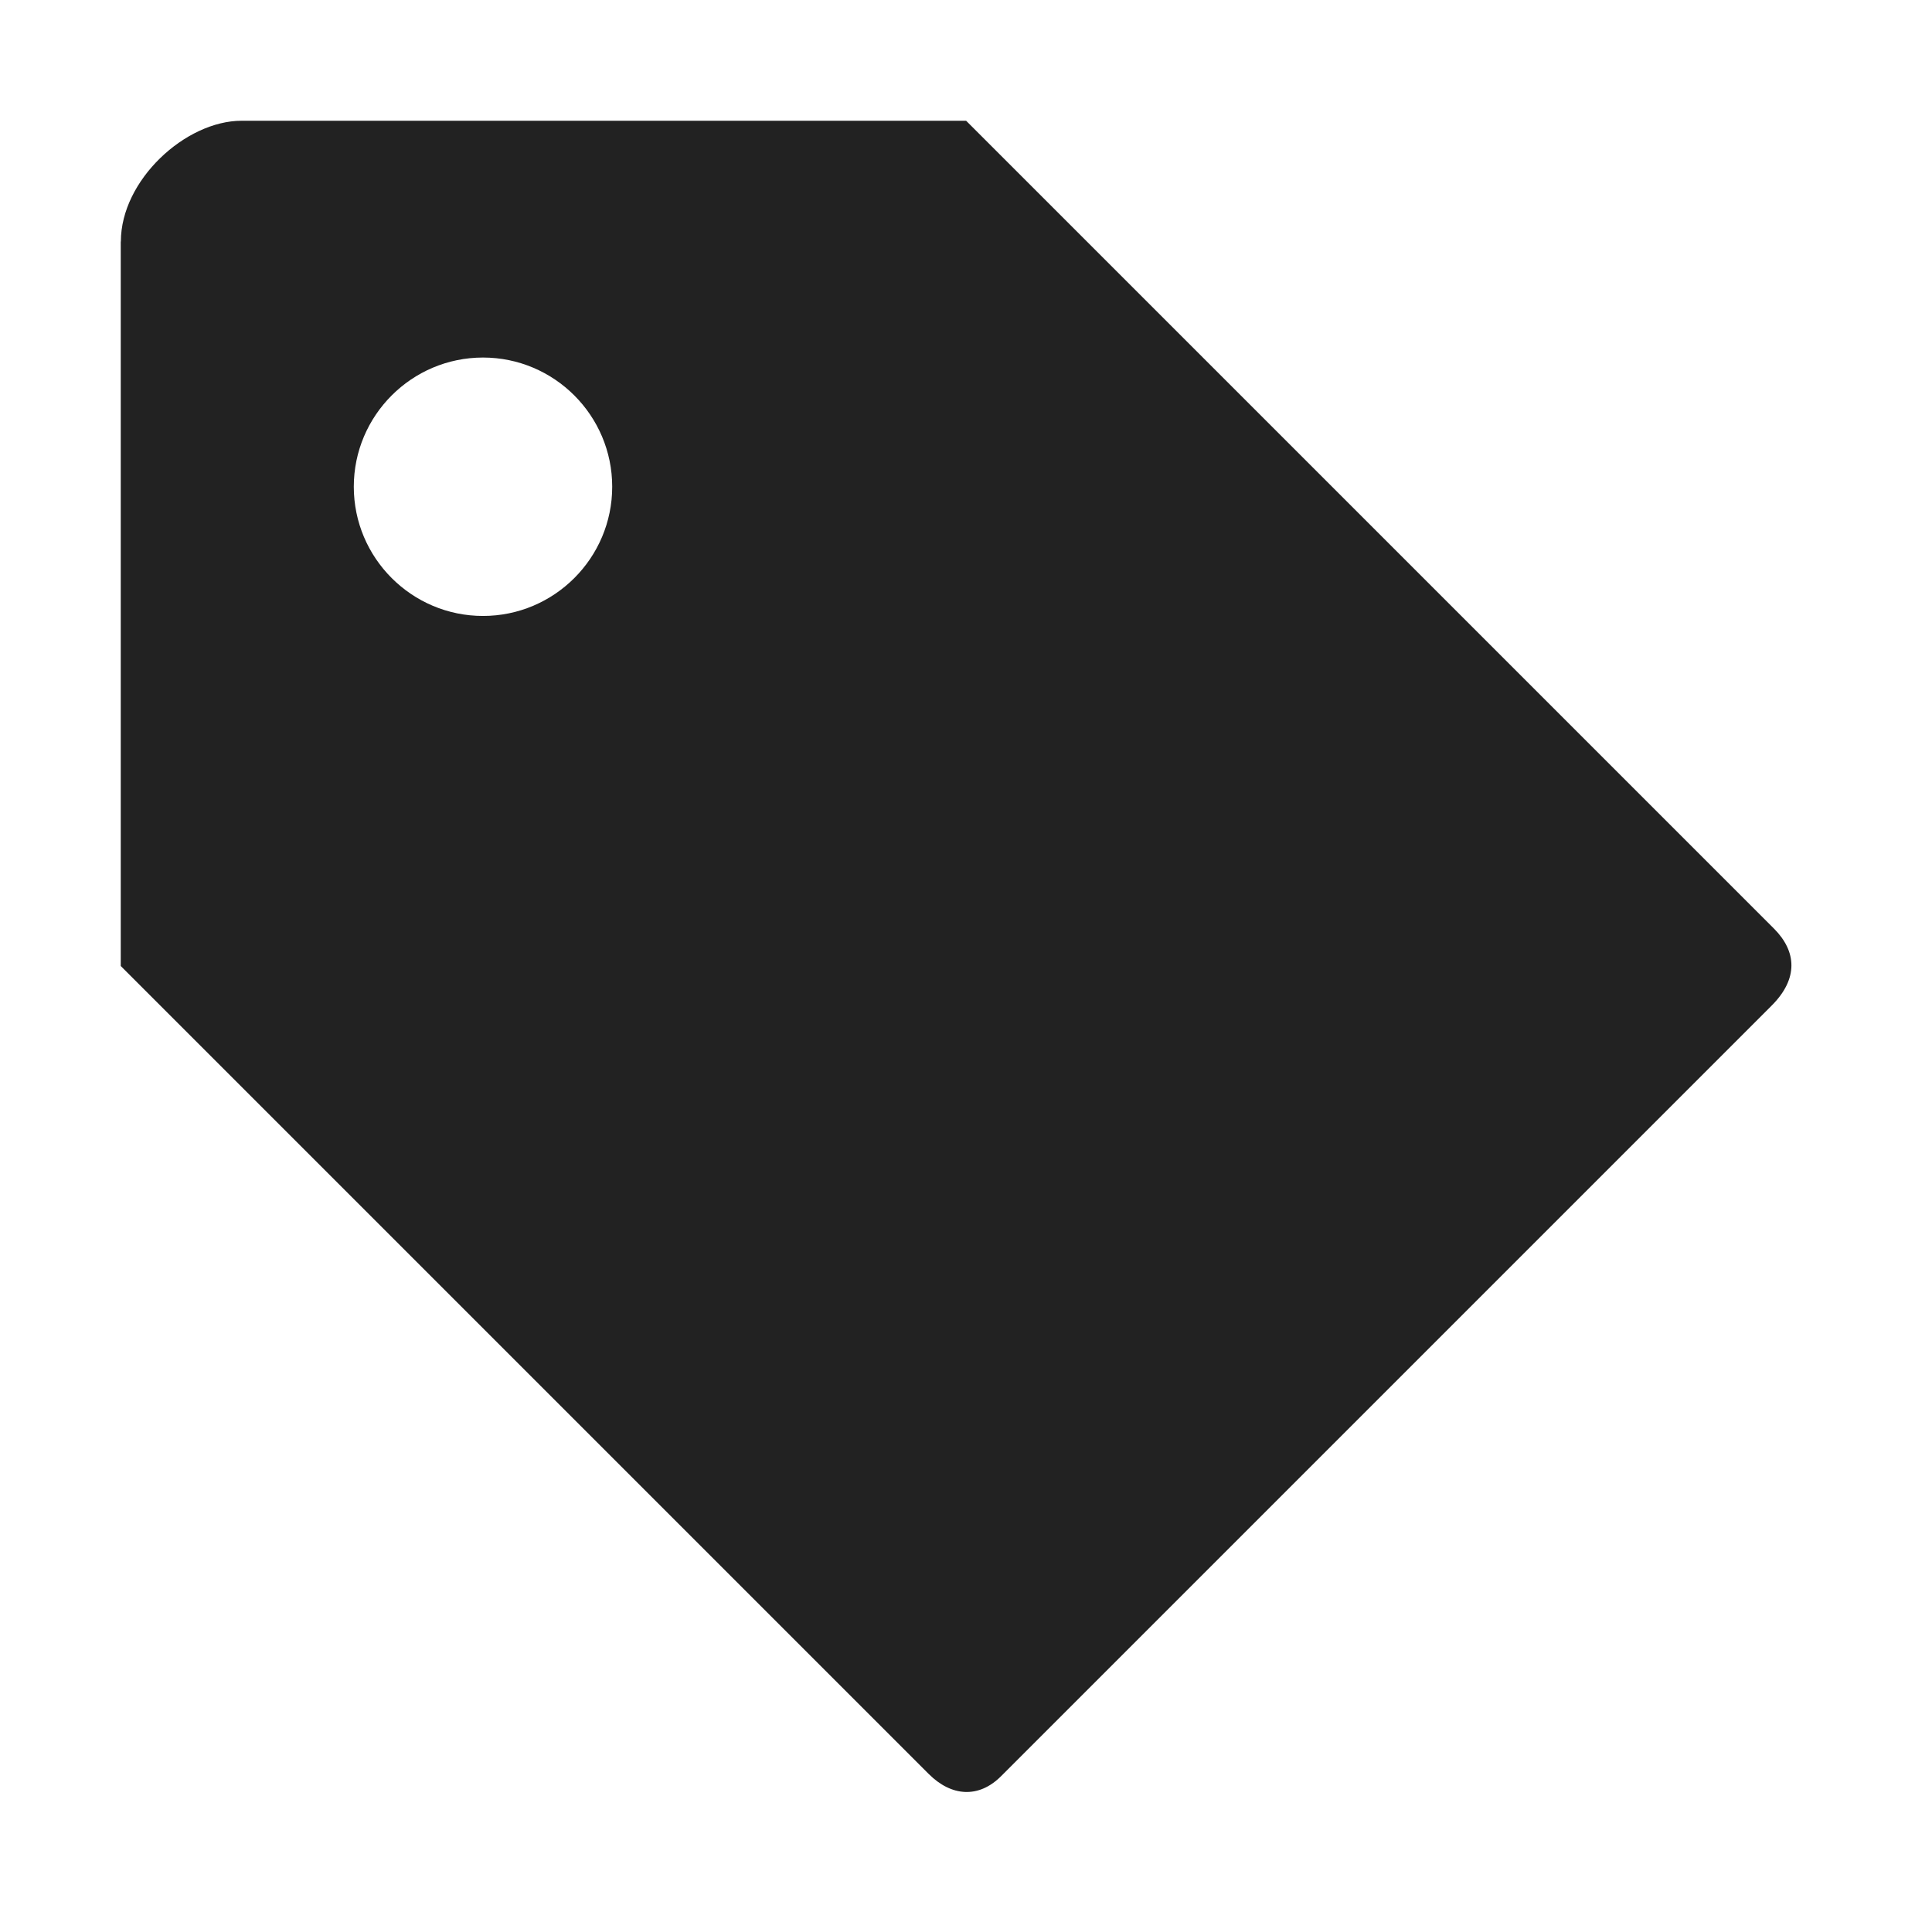
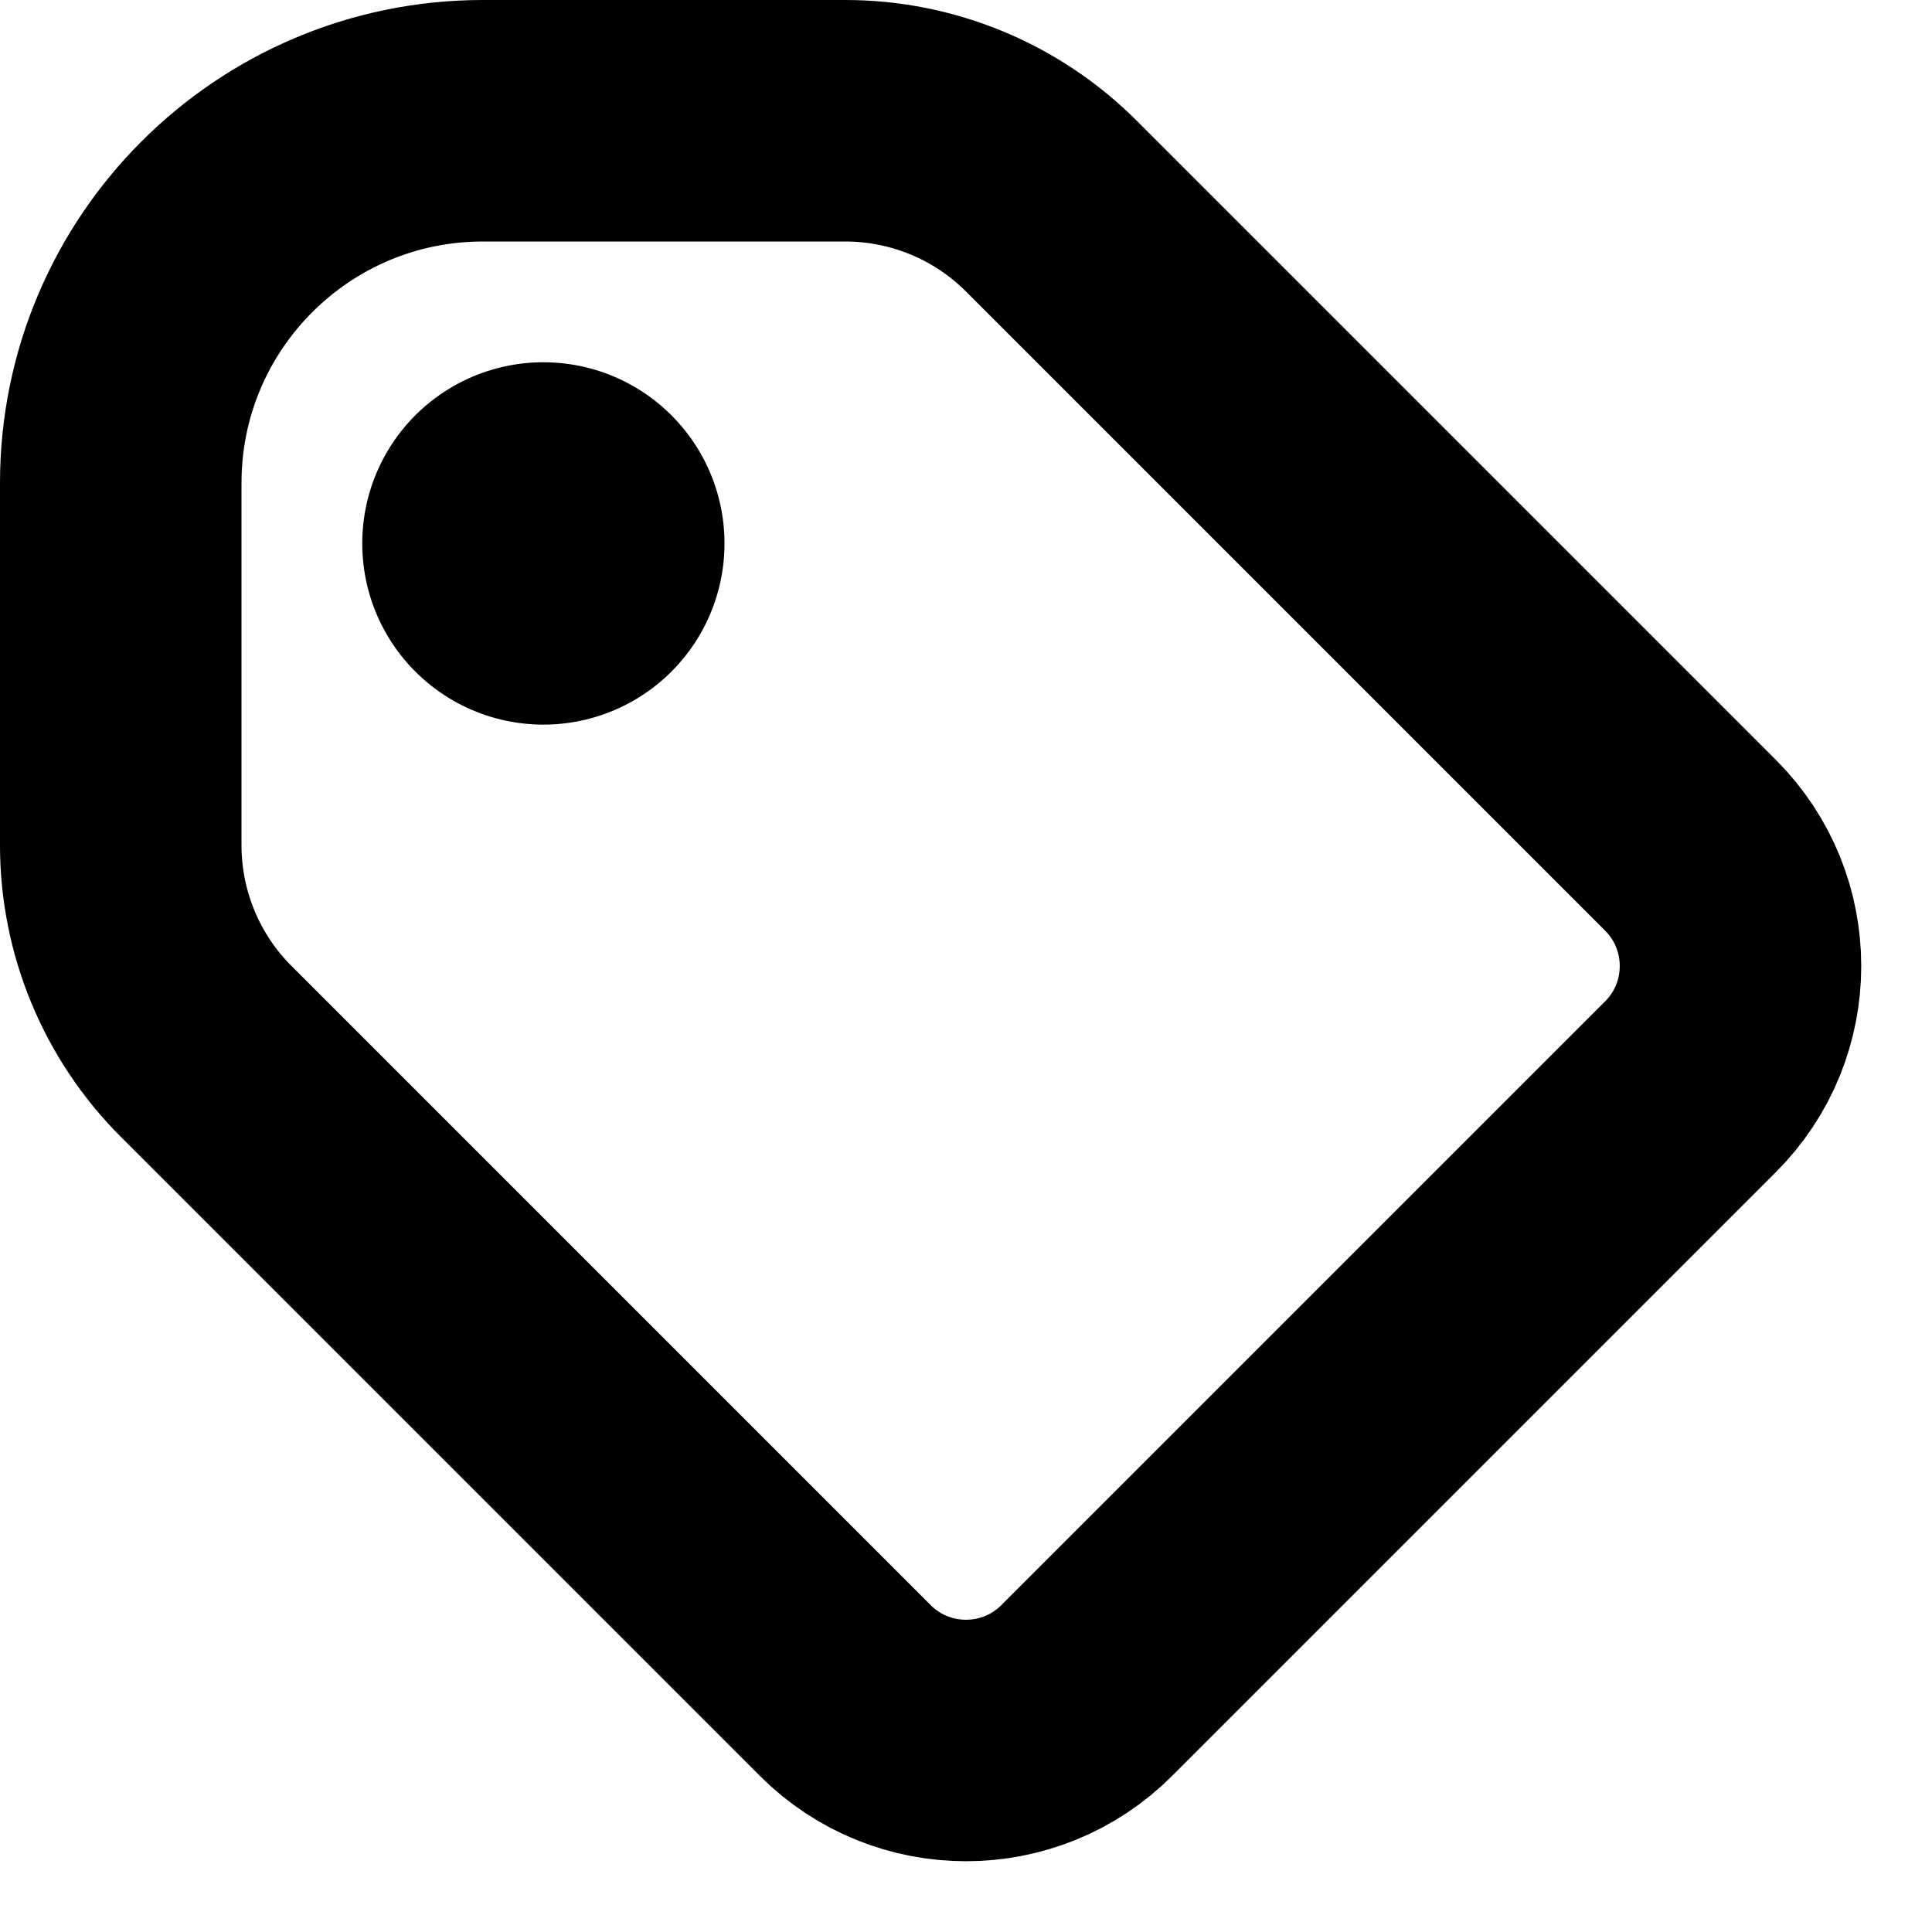
- <svg xmlns="http://www.w3.org/2000/svg" height="16px" viewBox="0 0 16 16" width="16px">
-   <path d="m 1 2 v 6 l 6.691 6.691 c 0.188 0.188 0.414 0.203 0.598 0.02 l 6.383 -6.383 c 0.223 -0.223 0.207 -0.449 0.02 -0.637 l -6.691 -6.691 h -6 c -0.465 0 -1 0.492 -1 1 z m 3 0.961 c 0.59 0 1.07 0.48 1.07 1.07 s -0.48 1.07 -1.07 1.07 s -1.07 -0.48 -1.07 -1.07 s 0.48 -1.07 1.07 -1.07 z m 0 0" fill="#222222" />
+ <svg xmlns="http://www.w3.org/2000/svg" xmlns:ns1="https://www.gtk.org/grappa" ns1:rendering="symbolic" width="16" height="16" ns1:version="1" ns1:state="0" ns1:state-names="outline empty">
+   <path id="path1" fill="none" stroke="url(&quot;#gpa:foreground&quot;) rgb(0,0,0)" stroke-width="2" stroke-linecap="butt" stroke-linejoin="round" d="M 1 7 L 1 4 C 1 2.343, 2.343 1, 4 1 L 7 1 C 7.64 1, 8.254 1.254, 8.707 1.707 L 14 7 C 14.552 7.552, 14.552 8.448, 14 9 L 9 14 C 8.448 14.552, 7.552 14.552, 7 14 L 1.707 8.707 C 1.254 8.254, 1 7.64, 1 7 Z" class="transparent-fill foreground-stroke" ns1:stroke="foreground" ns1:fill="none" ns1:states="outline" ns1:stroke-minwidth="25%" ns1:stroke-maxwidth="150%">
+     </path>
+   <path id="path2" fill="none" stroke="url(&quot;#gpa:foreground&quot;) rgb(0,0,0)" stroke-width="3" stroke-linecap="round" stroke-linejoin="round" d="M 4.5 4.5 L 4.5 4.501" class="transparent-fill foreground-stroke" ns1:stroke-minwidth="25%" ns1:stroke-maxwidth="150%" ns1:stroke="foreground" ns1:fill="none" ns1:states="outline">
+     </path>
</svg>
